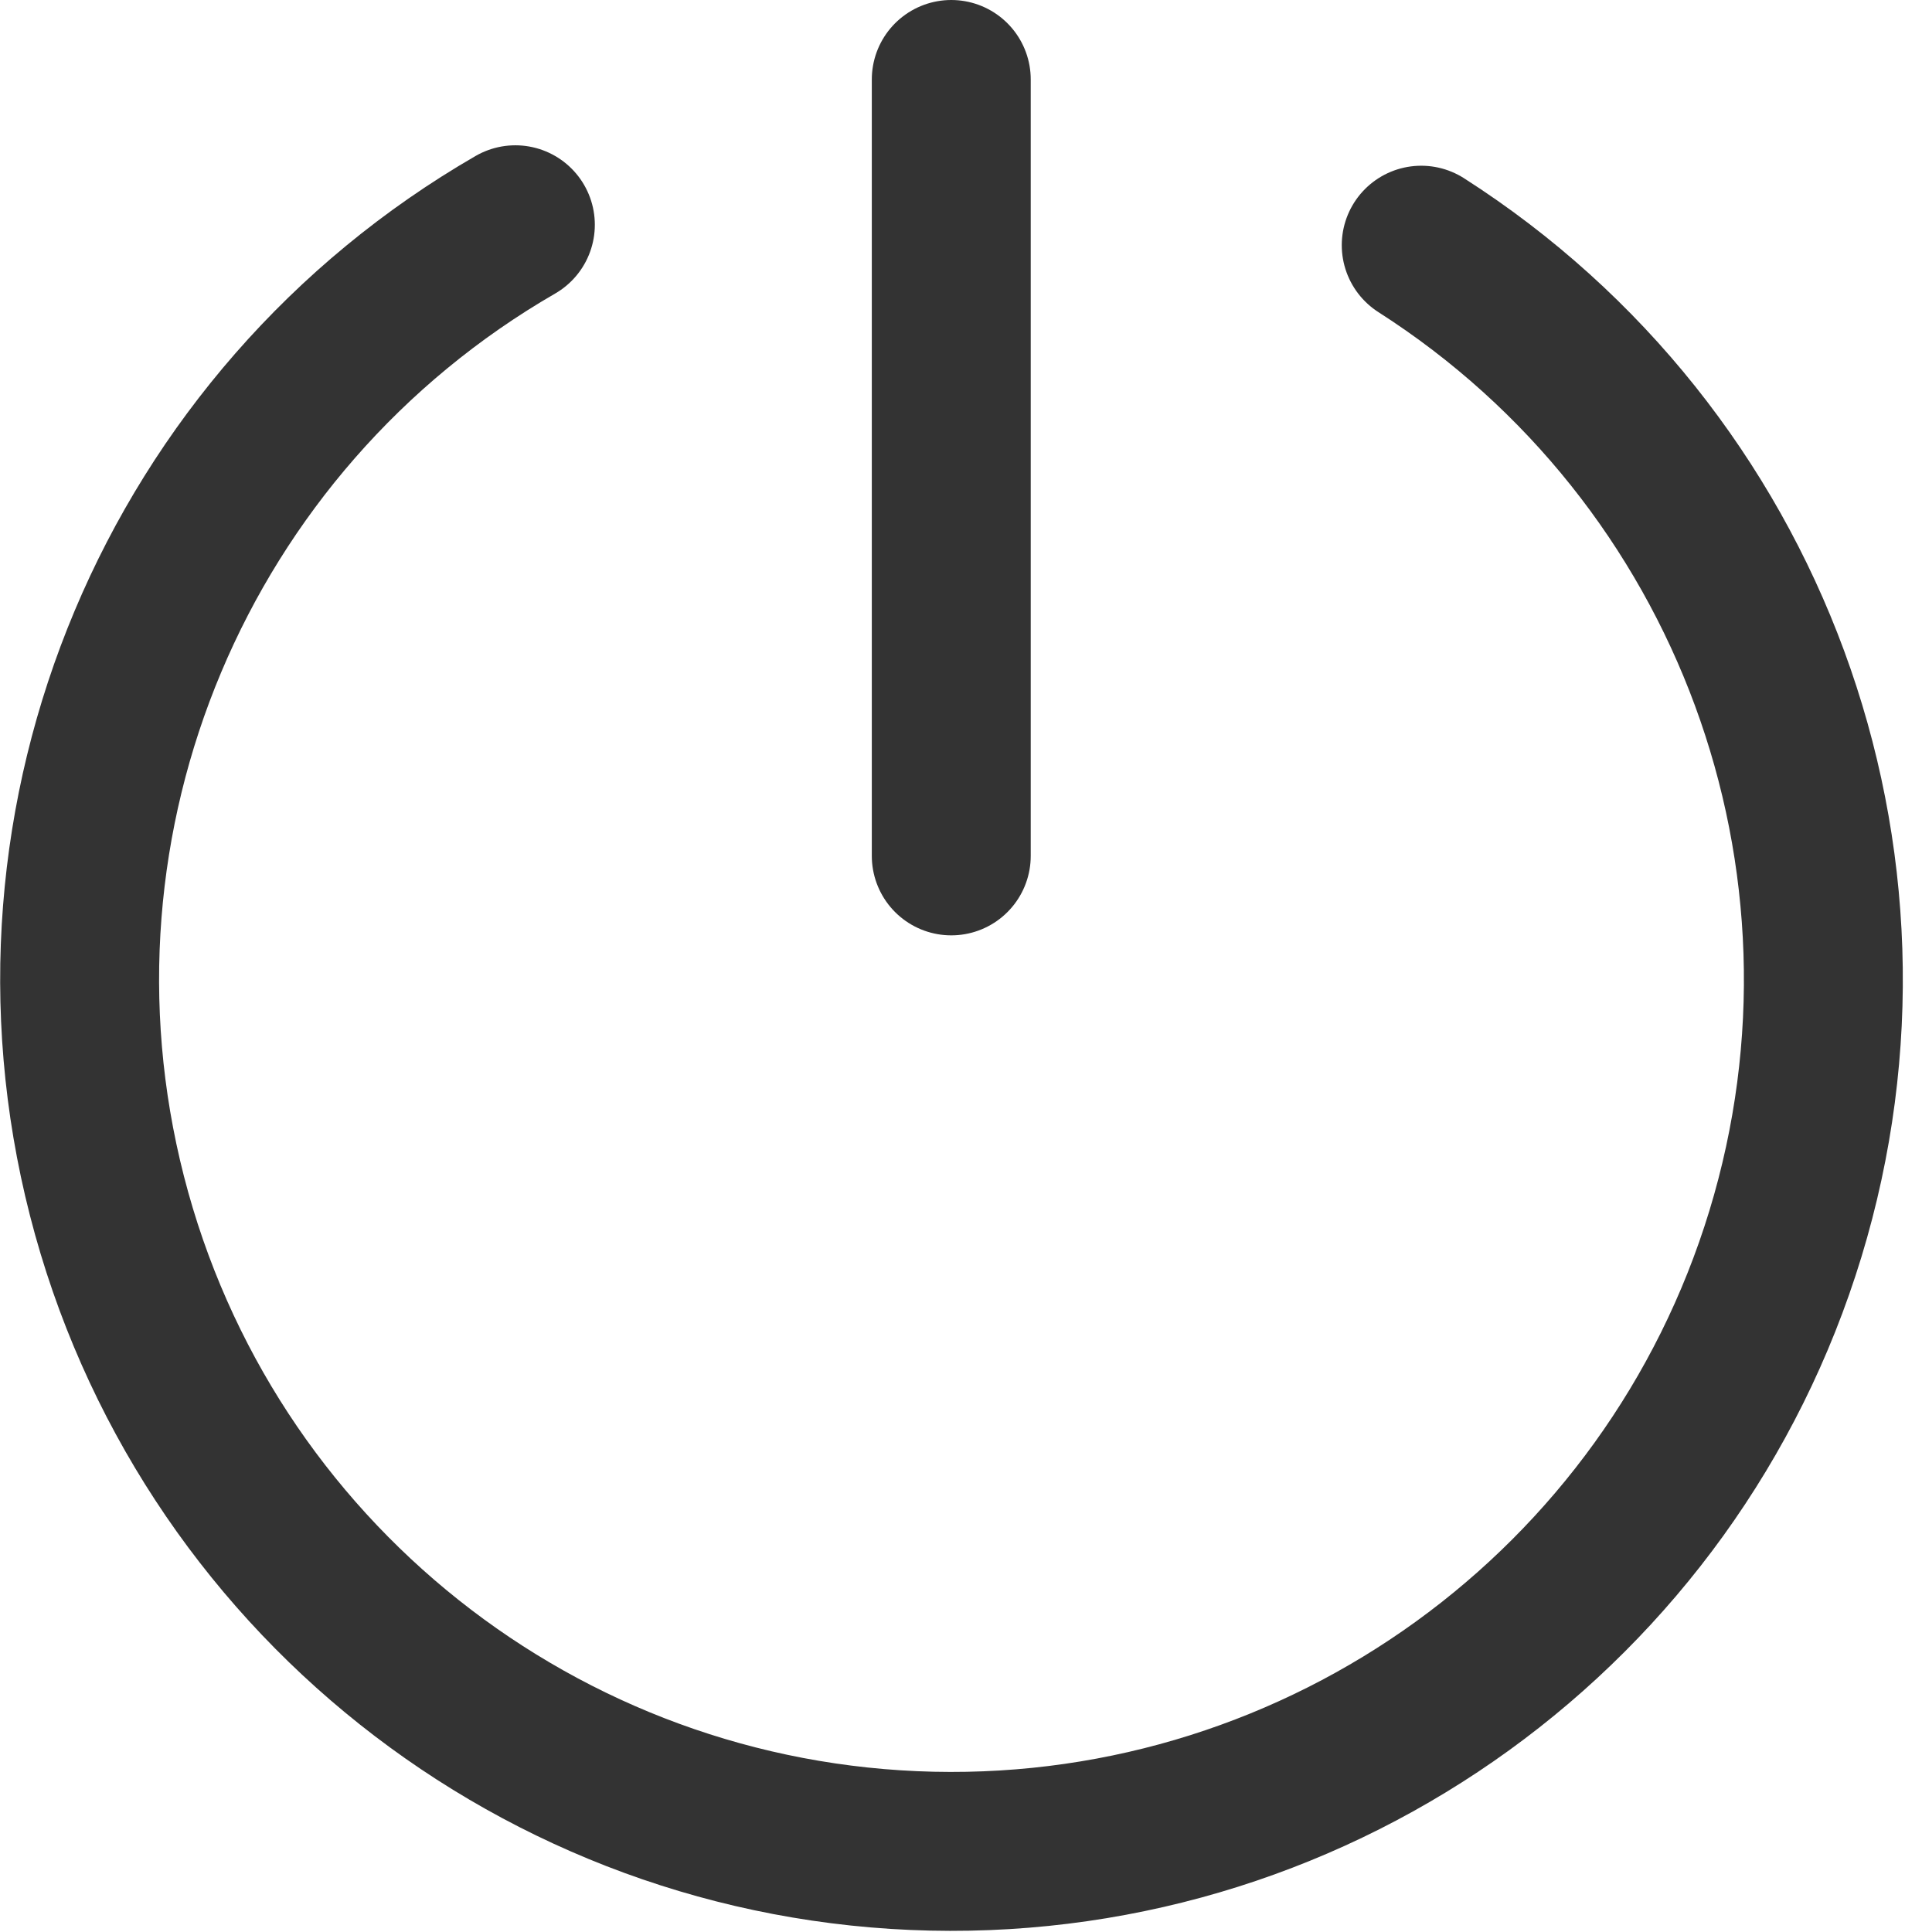
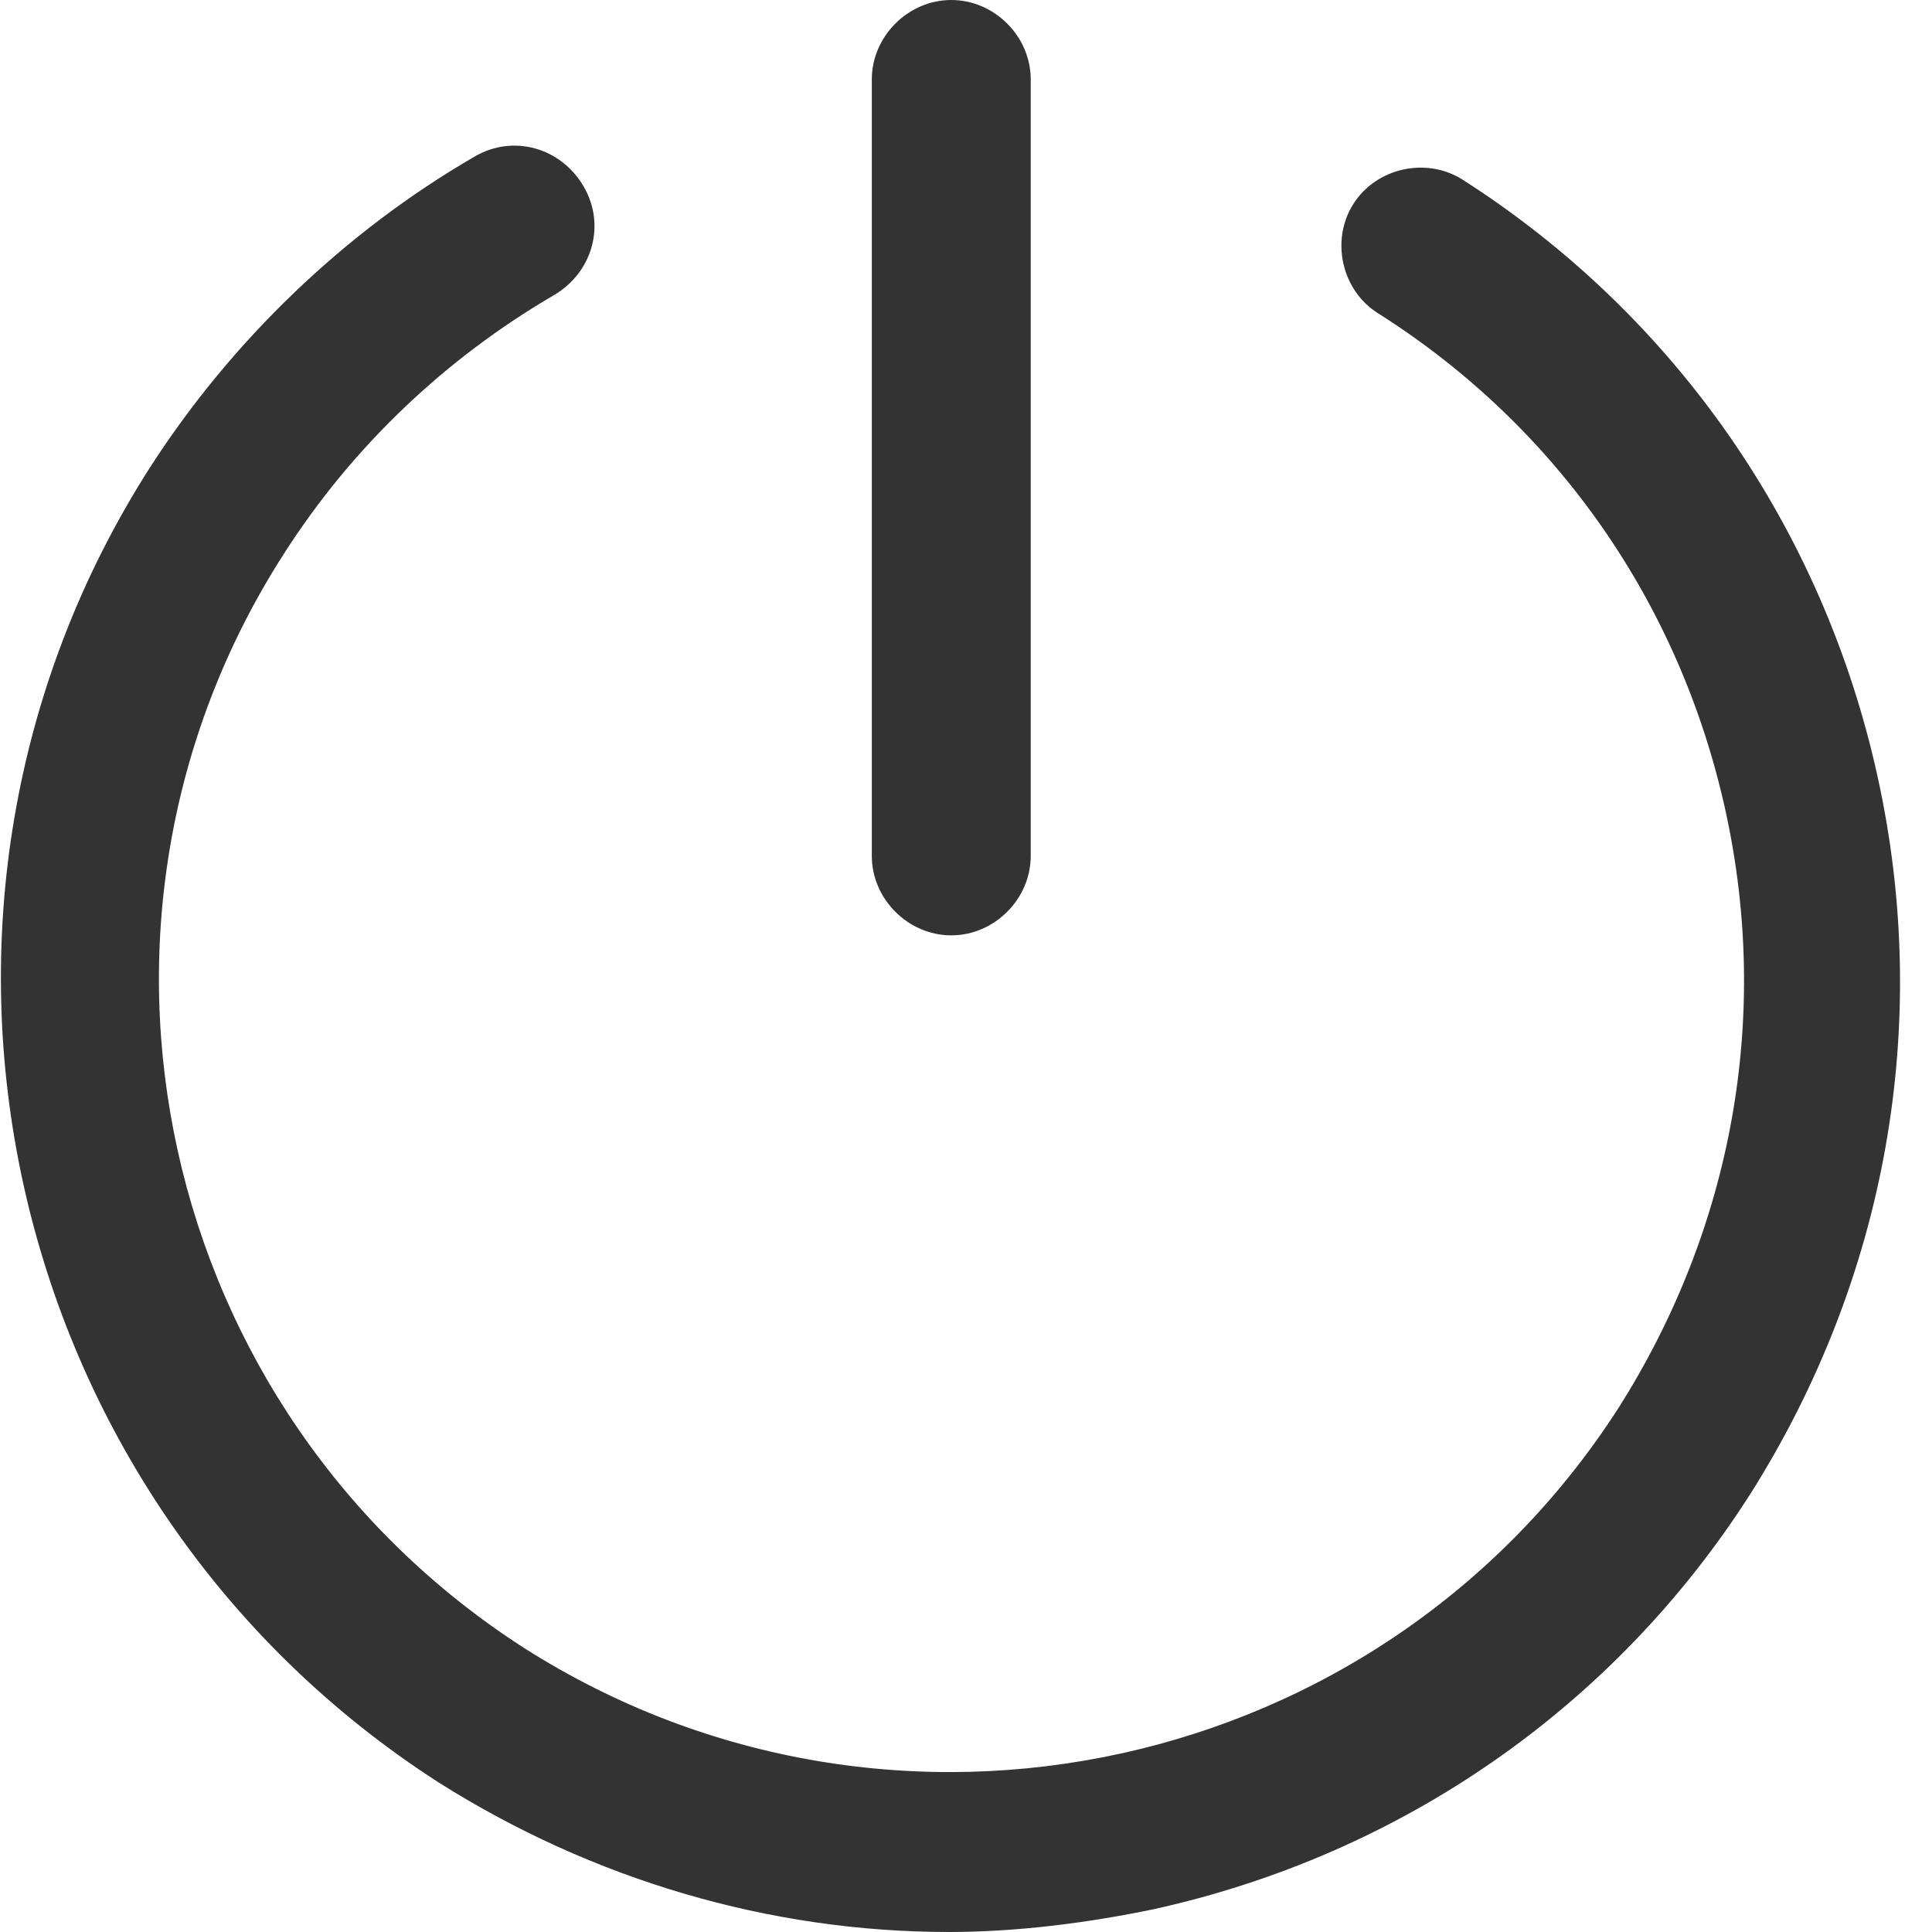
- <svg xmlns="http://www.w3.org/2000/svg" viewBox="0 0 83.9 85.1">
-   <defs>
-     <style>.cls-1{fill:none;stroke:#333;stroke-linecap:round;stroke-linejoin:round;stroke-width:7px;}</style>
-   </defs>
-   <g id="Layer_2" data-name="Layer 2">
-     <g id="Layer_1-2" data-name="Layer 1">
-       <path class="cls-1" d="M62.6,10.8a38.4,38.4,0,1,1-39.9-.9" />
-       <line class="cls-1" x1="41.9" y1="3.5" x2="41.9" y2="37.7" />
+ <svg xmlns="http://www.w3.org/2000/svg" version="1.1" id="Layer_1" x="0px" y="0px" viewBox="0 0 83.9 85.1" style="enable-background:new 0 0 83.9 85.1;" xml:space="preserve">
+   <style type="text/css">
+ 	.st0{fill:#333333;}
+ </style>
+   <g id="Layer_2_1_">
+     <g id="Layer_1-2">
+       <path class="st0" d="M41.8,85.1c-7.9,0-15.7-2.3-22.5-6.6C-0.1,66-5.8,40,6.6,20.6c3.6-5.6,8.6-10.4,14.3-13.7    c1.7-1,3.8-0.4,4.8,1.3c1,1.7,0.4,3.8-1.3,4.8c-4.8,2.8-8.9,6.7-11.9,11.4C2.1,40.6,6.9,62.2,23.1,72.6    C39.3,82.9,60.9,78.2,71.3,62c5-7.9,6.7-17.2,4.7-26.3s-7.4-16.9-15.3-21.9c-1.6-1-2.1-3.2-1.1-4.8c1-1.6,3.2-2.1,4.8-1.1    c9.4,6,15.9,15.4,18.3,26.3s0.4,22.1-5.6,31.6c-6,9.4-15.4,15.9-26.3,18.3C47.9,84.7,44.8,85.1,41.8,85.1z" />
+       <path class="st0" d="M41.9,41.2c-1.9,0-3.5-1.6-3.5-3.5V3.5C38.4,1.6,40,0,41.9,0s3.5,1.6,3.5,3.5v34.2    C45.4,39.6,43.8,41.2,41.9,41.2z" />
    </g>
  </g>
</svg>
